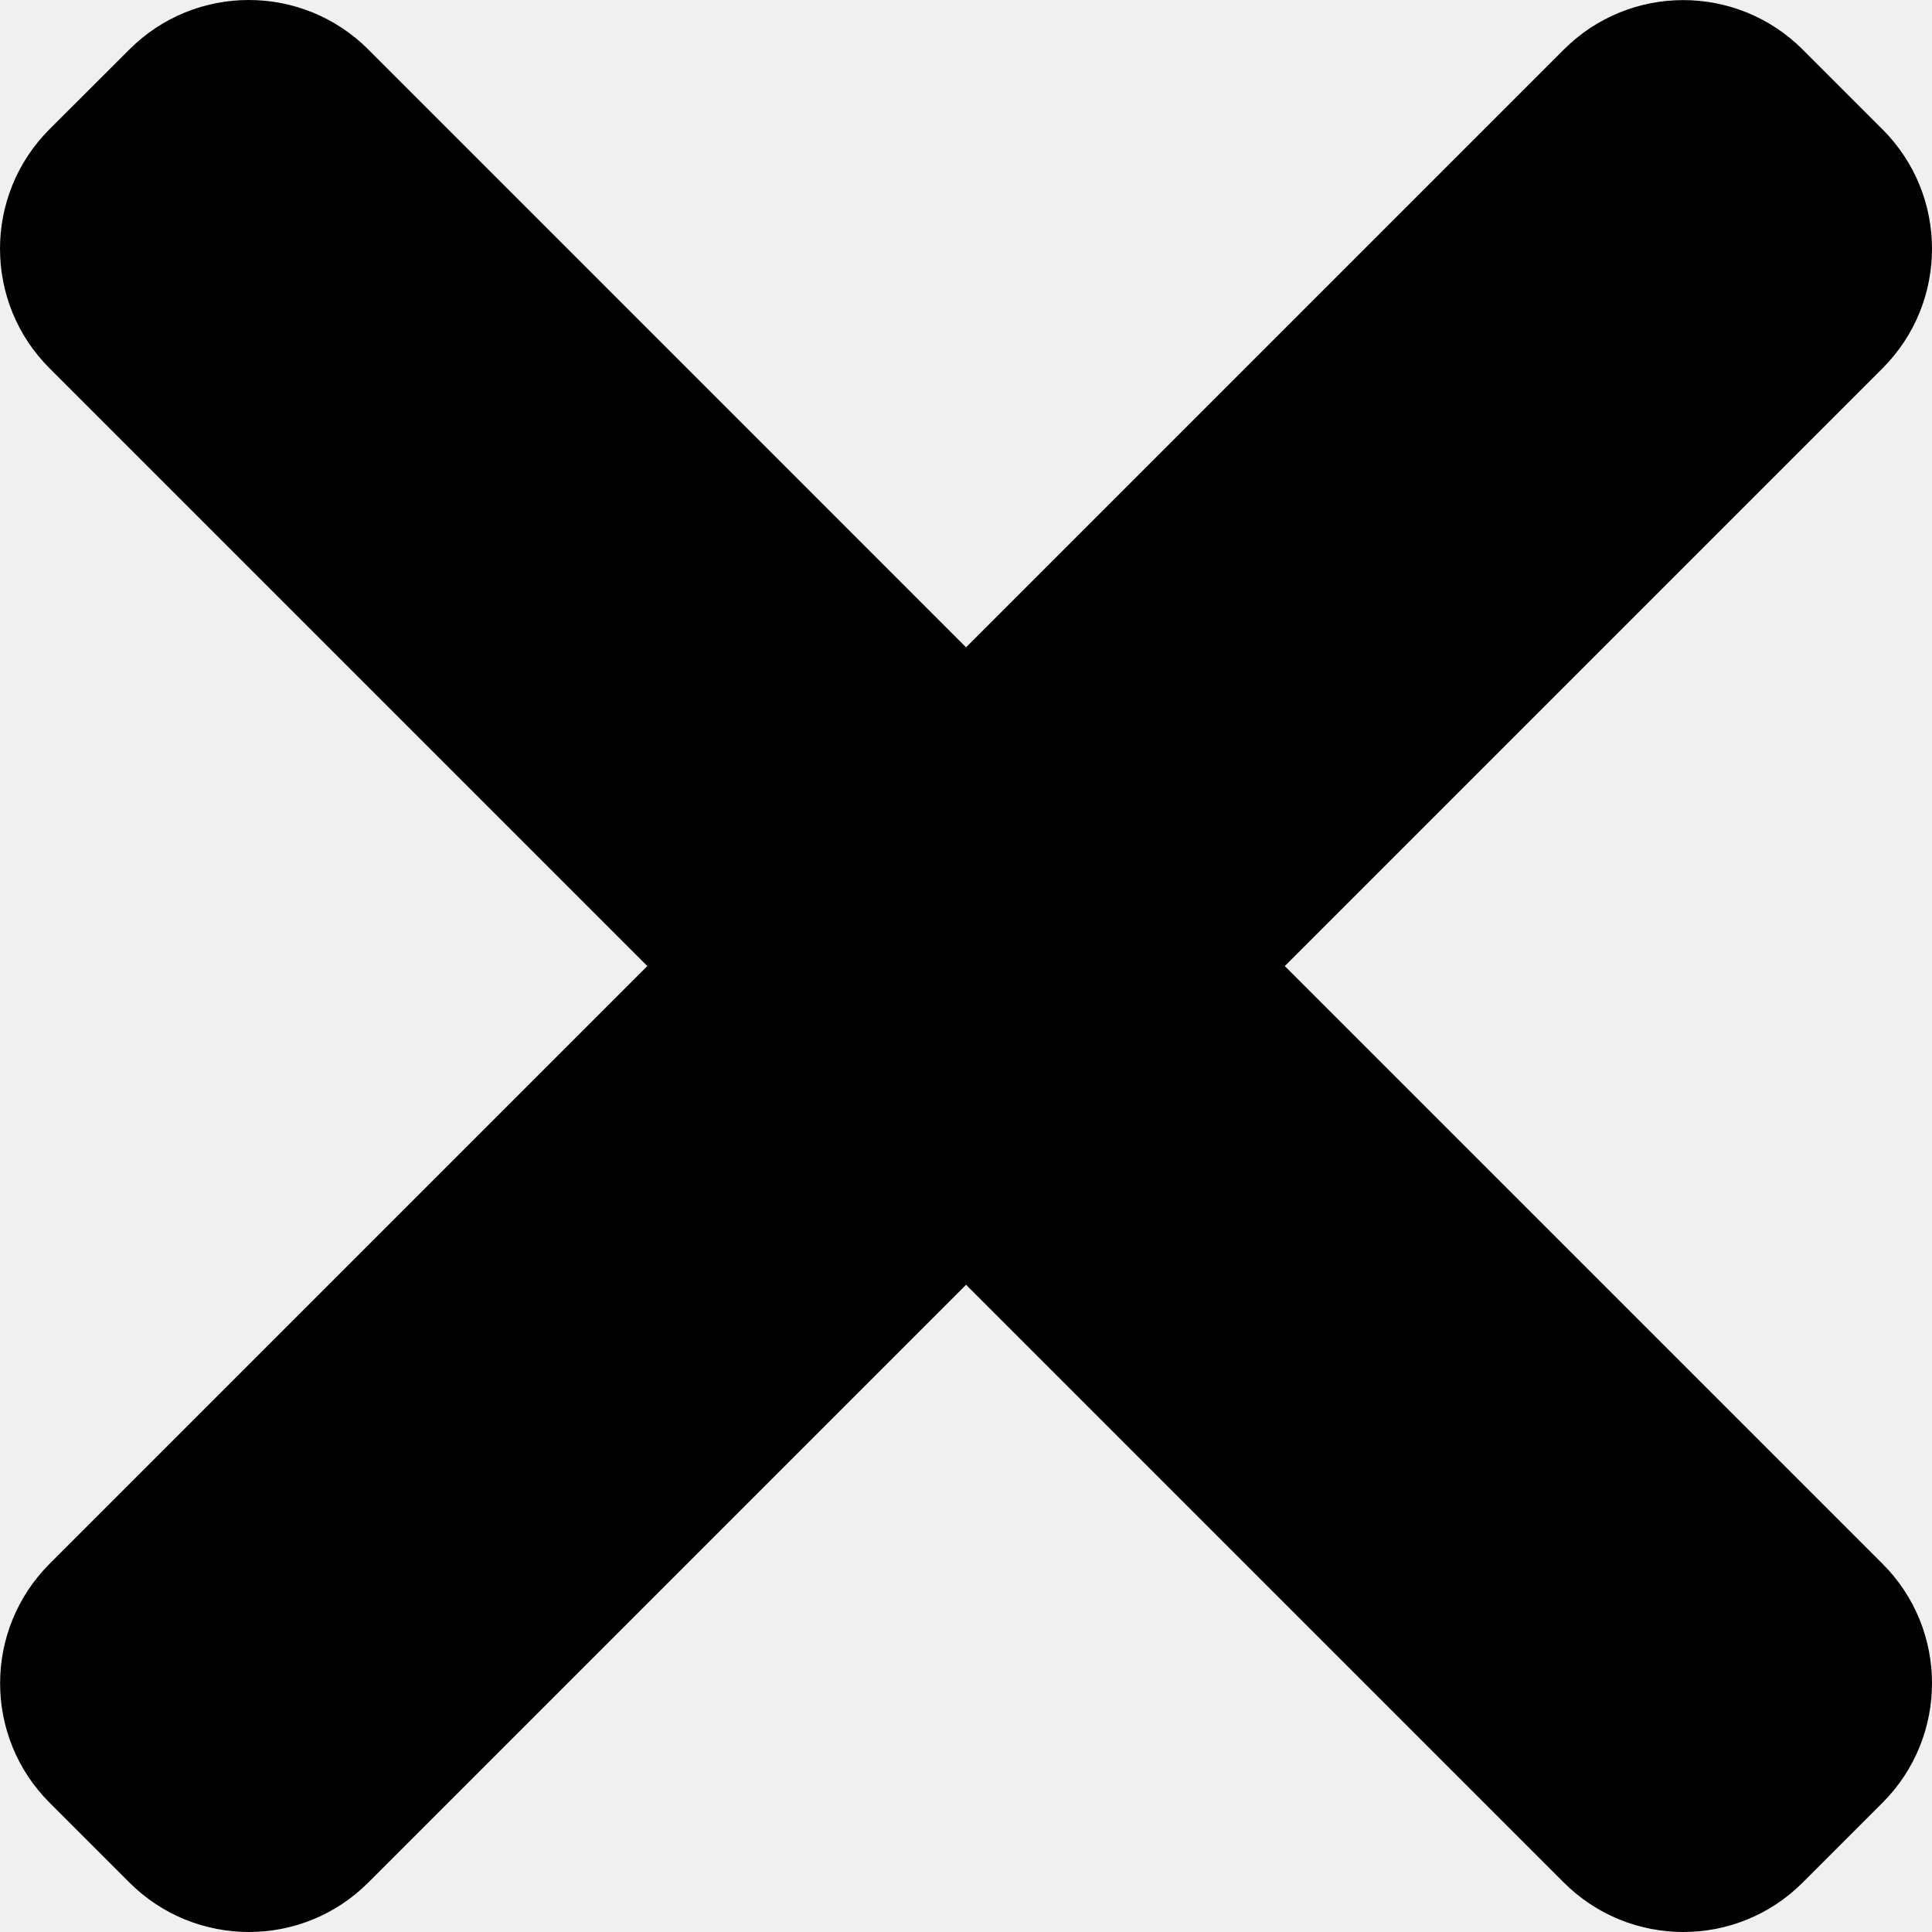
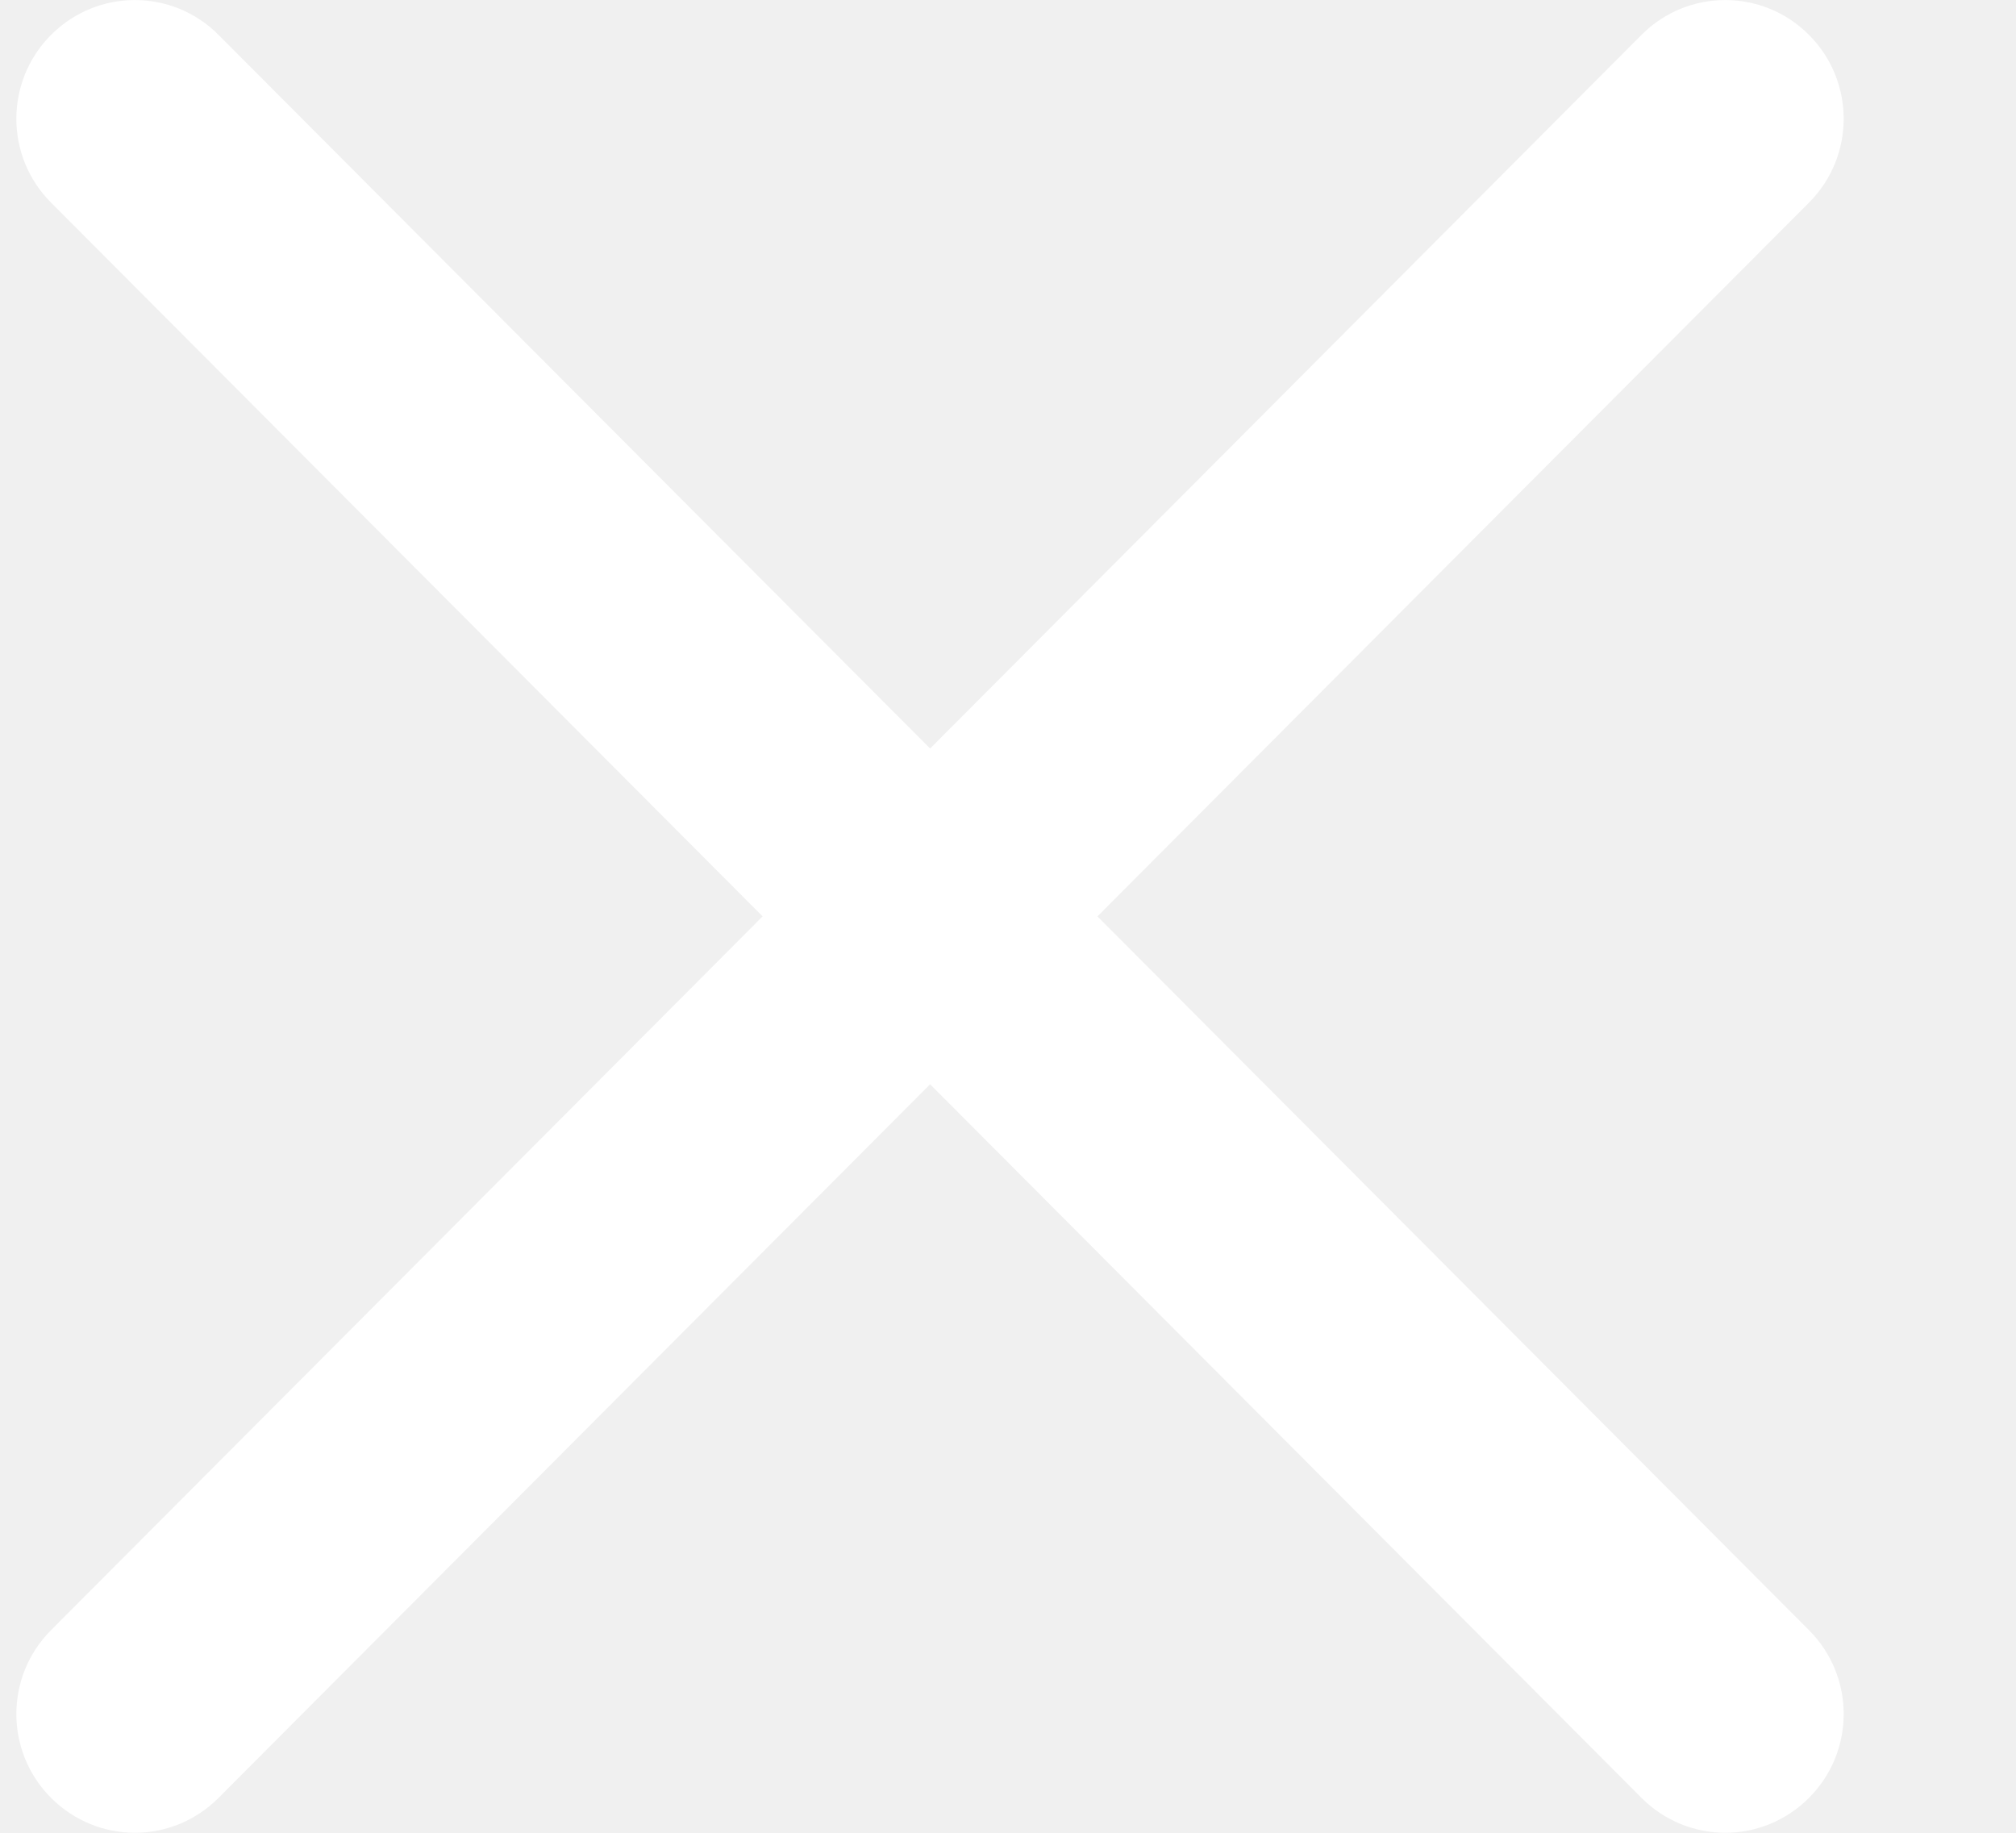
- <svg xmlns="http://www.w3.org/2000/svg" height="365.696pt" viewBox="0 0 365.696 365.696" width="365.696pt">
-   <path d="m243.188 182.859 113.133-113.133c12.5-12.5 12.5-32.766 0-45.246l-15.082-15.082c-12.504-12.504-32.77-12.504-45.25 0l-113.129 113.129-113.133-113.152c-12.5-12.5-32.766-12.5-45.246 0l-15.105 15.082c-12.5 12.504-12.5 32.77 0 45.25l113.152 113.152-113.129 113.129c-12.504 12.504-12.504 32.77 0 45.25l15.082 15.082c12.5 12.5 32.766 12.5 45.246 0l113.133-113.133 113.129 113.133c12.504 12.5 32.77 12.5 45.25 0l15.082-15.082c12.5-12.504 12.5-32.77 0-45.25zm0 0" />
+ <svg xmlns="http://www.w3.org/2000/svg" width="11" height="10" viewBox="0 0 11 10" fill="none">
+   <path d="M5.988 5L9.87 1.106C10.123 0.853 10.123 0.443 9.87 0.19C9.618 -0.063 9.209 -0.063 8.957 0.19L5.075 4.084L1.192 0.19C0.94 -0.063 0.532 -0.063 0.279 0.19C0.026 0.443 0.026 0.853 0.279 1.106L4.161 5L0.279 8.894C0.026 9.147 0.026 9.557 0.279 9.81C0.405 9.936 0.57 10 0.736 10C0.901 10 1.066 9.936 1.192 9.81L5.075 5.916L8.957 9.81C9.083 9.936 9.248 10 9.414 10C9.579 10 9.744 9.936 9.87 9.81C10.123 9.557 10.123 9.147 9.87 8.894L5.988 5Z" fill="white" />
</svg>
